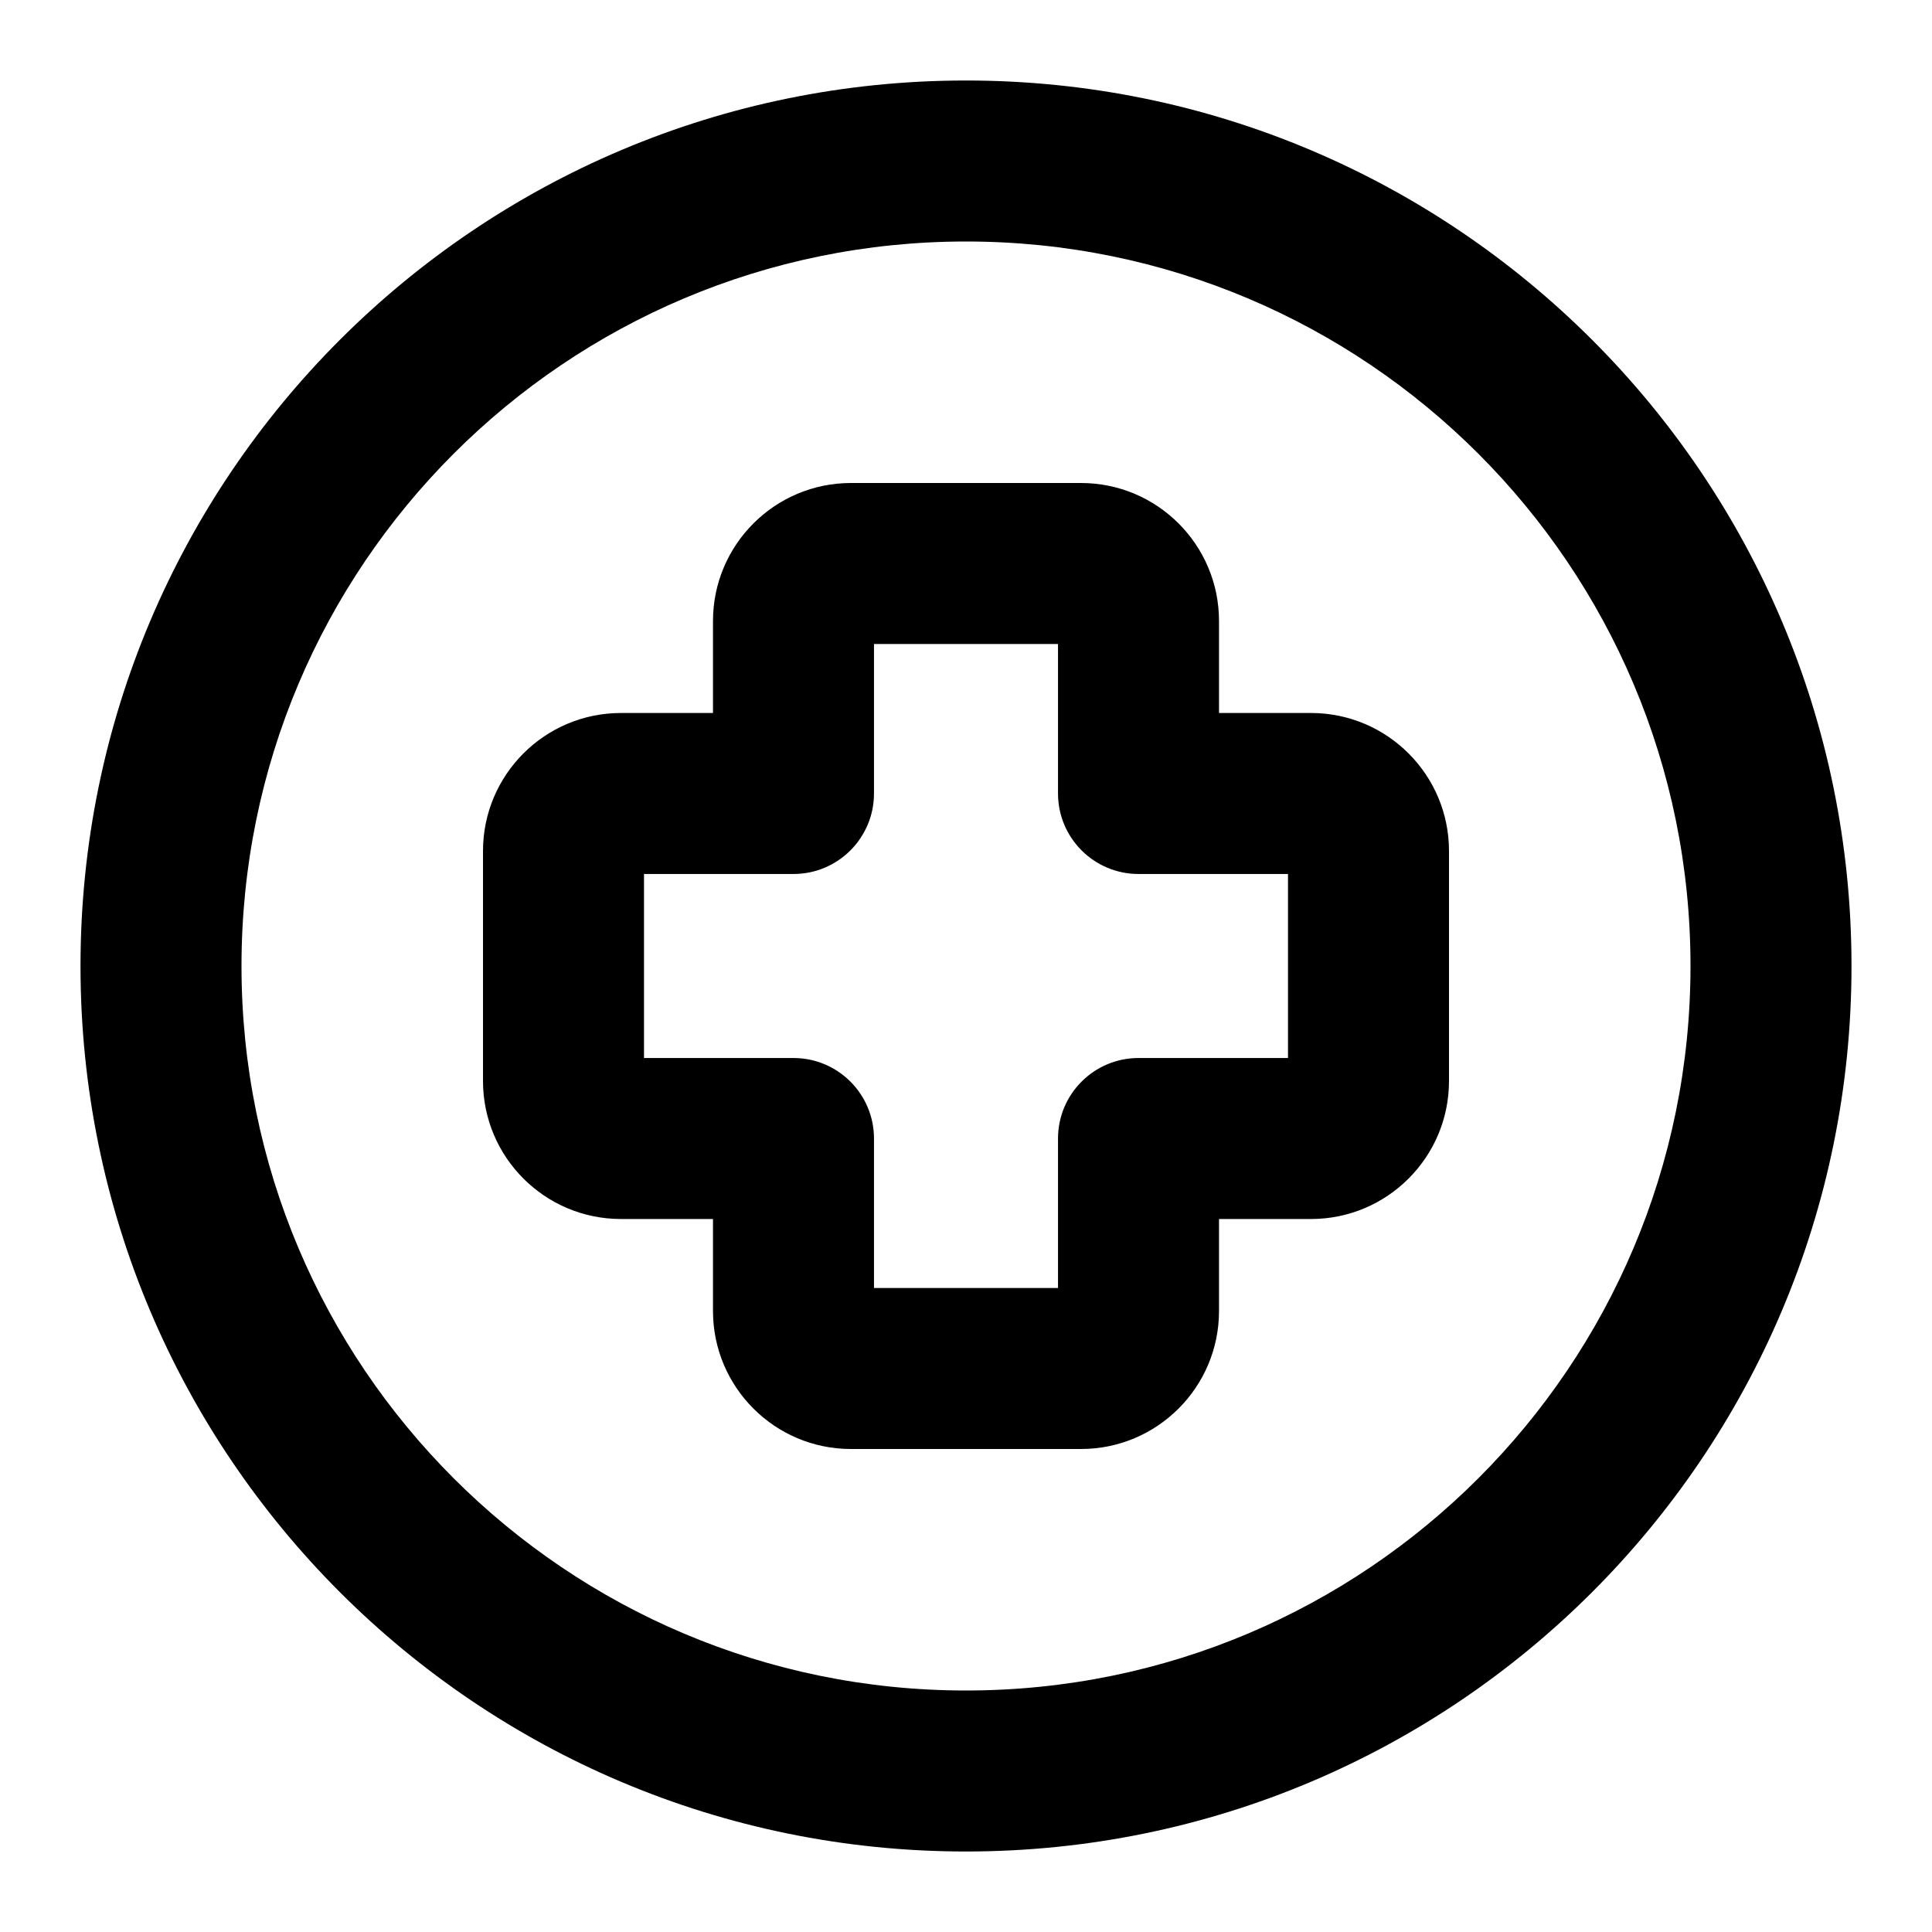
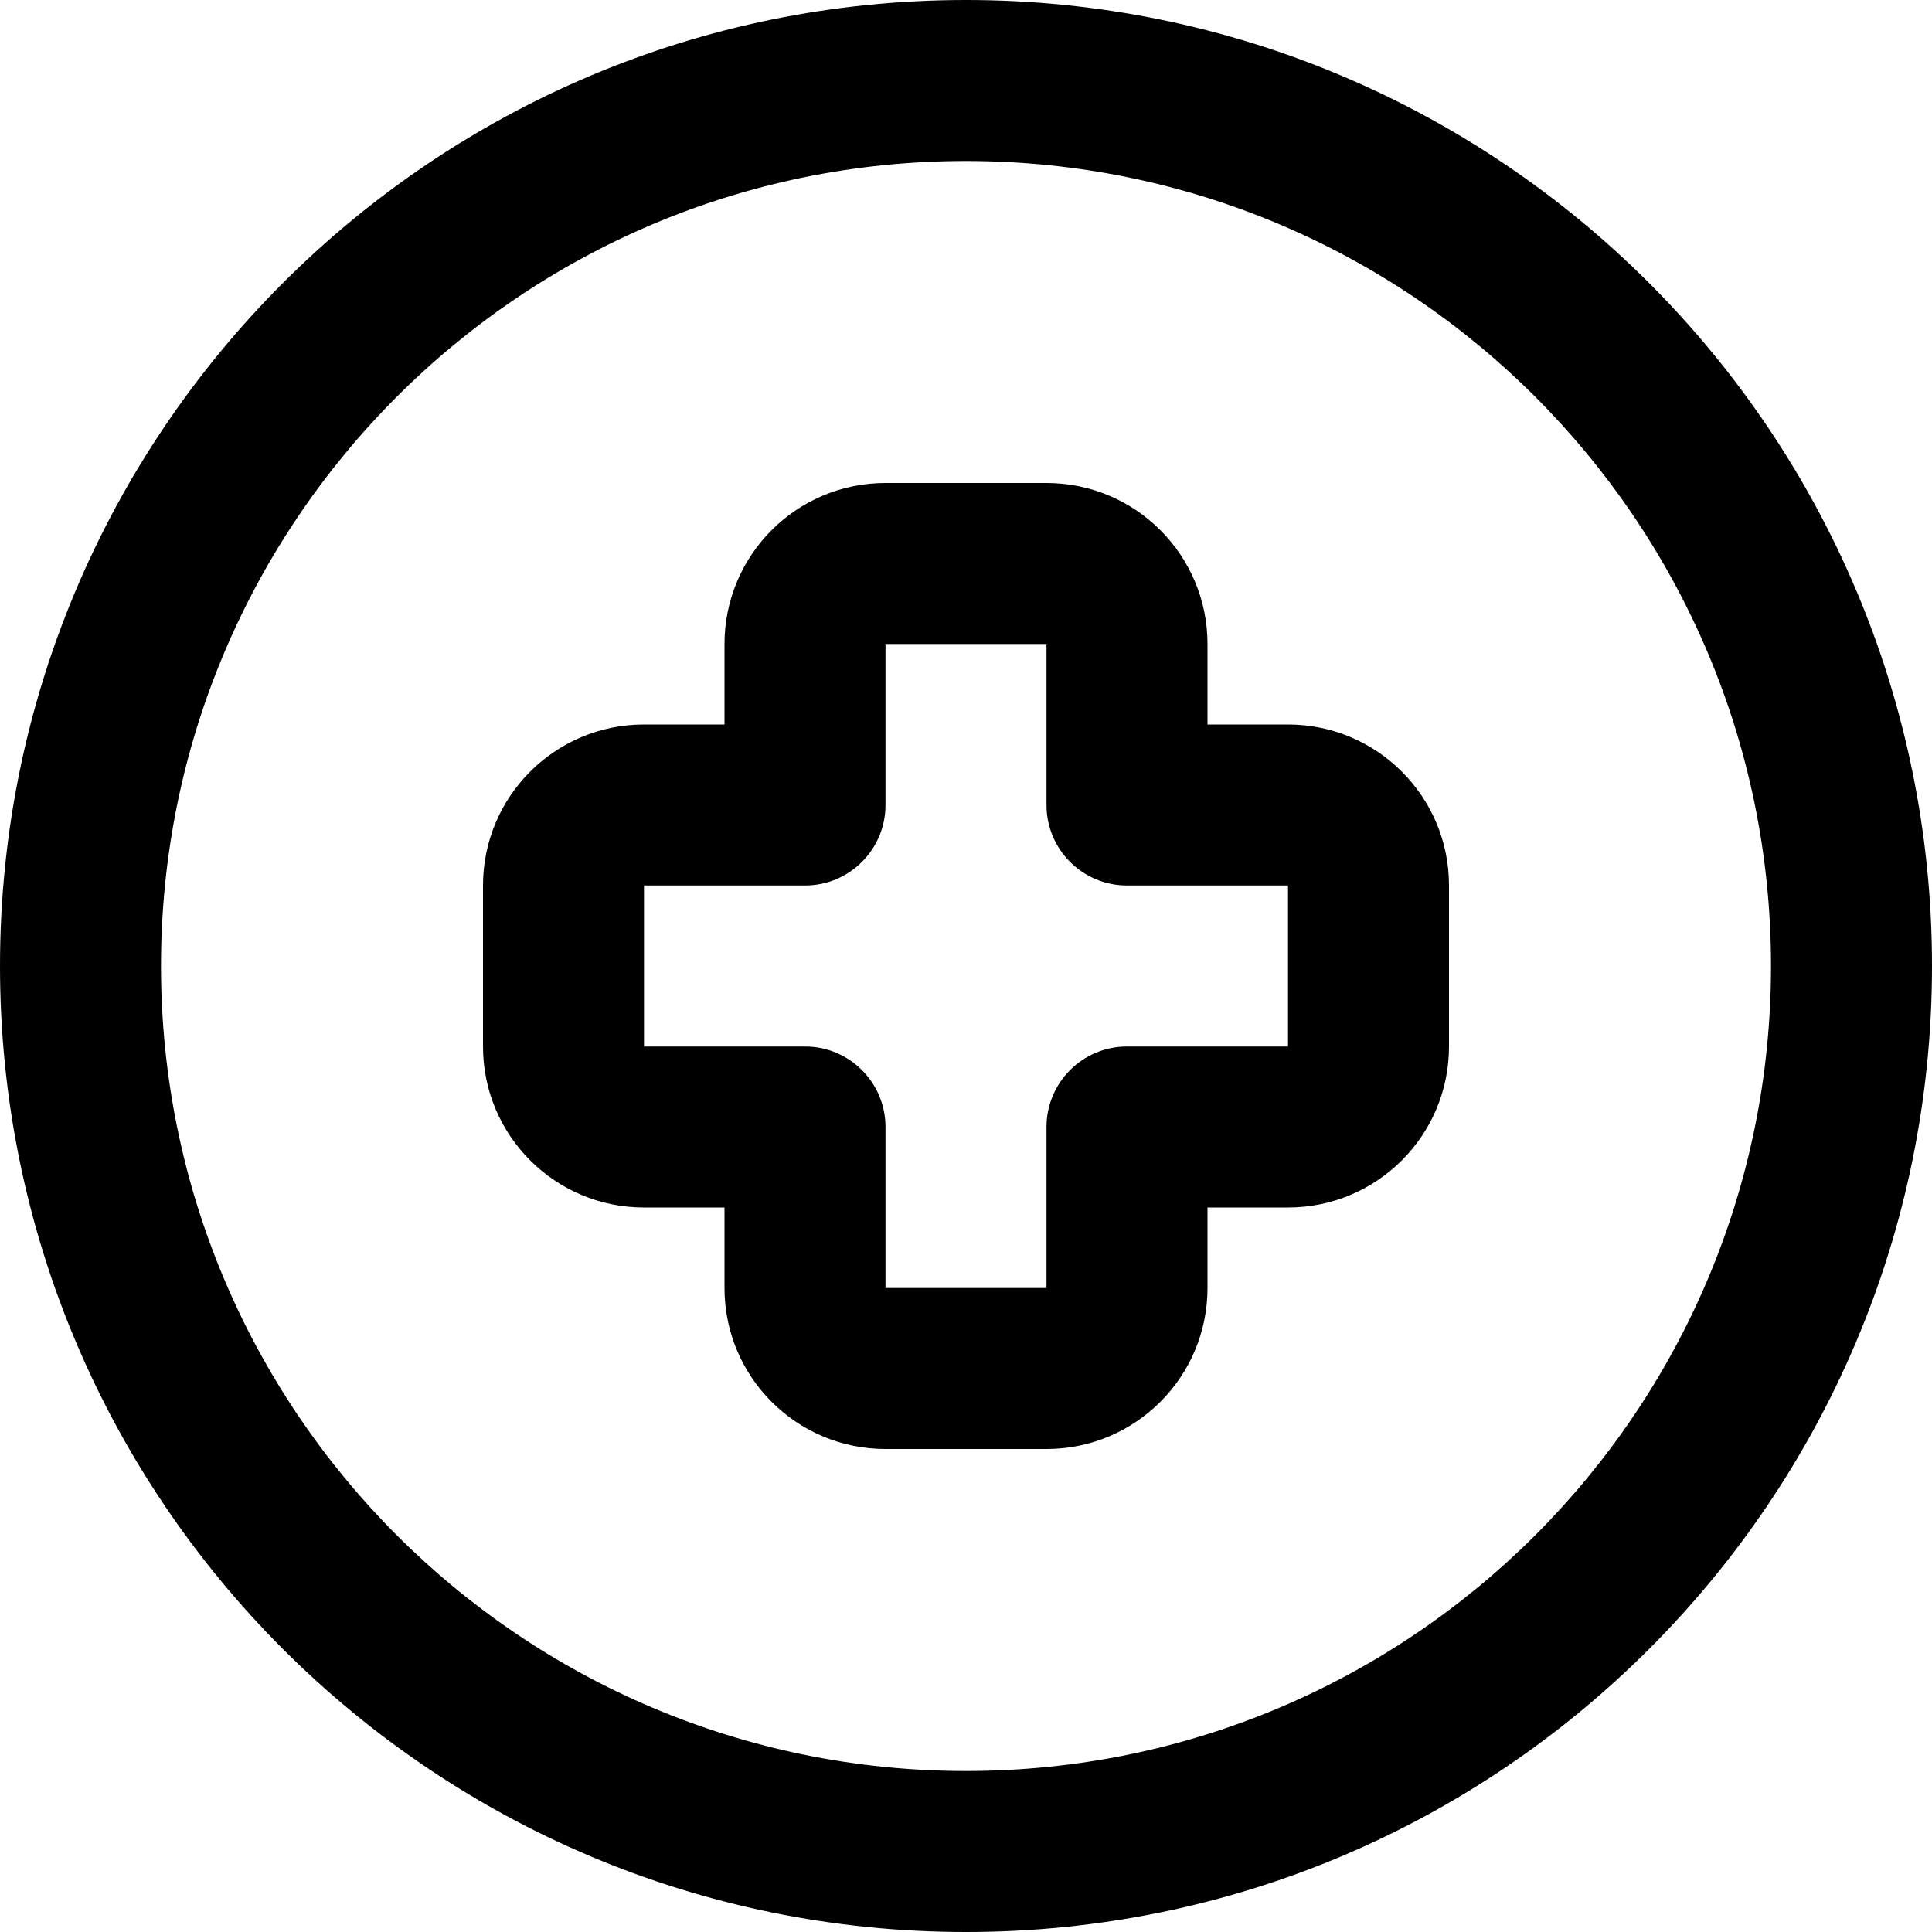
<svg xmlns="http://www.w3.org/2000/svg" width="24" height="24" viewBox="0 0 24 24">
-   <path d="M12,23 C5.925,23 1,18.075 1,12 C1,5.925 5.925,1 12,1 C18.075,1 23,5.925 23,12 C23,18.075 18.075,23 12,23 Z M12,21 C16.971,21 21,16.971 21,12 C21,7.029 16.971,3 12,3 C7.029,3 3,7.029 3,12 C3,16.971 7.029,21 12,21 Z M15.143,7.714 L15.143,8.857 L16.286,8.857 C17.232,8.857 18,9.625 18,10.571 L18,13.429 C18,14.375 17.232,15.143 16.286,15.143 L15.143,15.143 L15.143,16.286 C15.143,17.232 14.375,18 13.429,18 L10.571,18 C9.625,18 8.857,17.232 8.857,16.286 L8.857,15.143 L7.714,15.143 C6.768,15.143 6,14.375 6,13.429 L6,10.571 C6,9.625 6.768,8.857 7.714,8.857 L8.857,8.857 L8.857,7.714 C8.857,6.768 9.625,6 10.571,6 L13.429,6 C14.375,6 15.143,6.768 15.143,7.714 Z M16,13.143 L16,10.857 L14.143,10.857 C13.591,10.857 13.143,10.409 13.143,9.857 L13.143,8 L10.857,8 L10.857,9.857 C10.857,10.409 10.409,10.857 9.857,10.857 L8,10.857 L8,13.143 L9.857,13.143 C10.409,13.143 10.857,13.591 10.857,14.143 L10.857,16 L13.143,16 L13.143,14.143 C13.143,13.591 13.591,13.143 14.143,13.143 L16,13.143 Z" />
+   <path d="M15,8 L15,9 L16,9 C17.105,9 18,9.895 18,11 L18,13 C18,14.105 17.105,15 16,15 L15,15 L15,16 C15,17.105 14.105,18 13,18 L11,18 C9.895,18 9,17.105 9,16 L9,15 L8,15 C6.895,15 6,14.105 6,13 L6,11 C6,9.895 6.895,9 8,9 L9,9 L9,8 C9,6.895 9.895,6 11,6 L13,6 C14.105,6 15,6.895 15,8 Z M16,11 L14,11 C13.448,11 13,10.552 13,10 L13,8 L11,8 L11,10 C11,10.552 10.552,11 10,11 L8,11 L8,13 L10,13 C10.552,13 11,13.448 11,14 L11,16 L13,16 L13,14 C13,13.448 13.448,13 14,13 L16,13 L16,11 Z M12,24 C5.373,24 0,18.627 0,12 C0,5.373 5.373,0 12,0 C18.627,0 24,5.373 24,12 C24,18.627 18.627,24 12,24 Z M12,22 C17.523,22 22,17.523 22,12 C22,6.477 17.523,2 12,2 C6.477,2 2,6.477 2,12 C2,17.523 6.477,22 12,22 Z" />
</svg>
